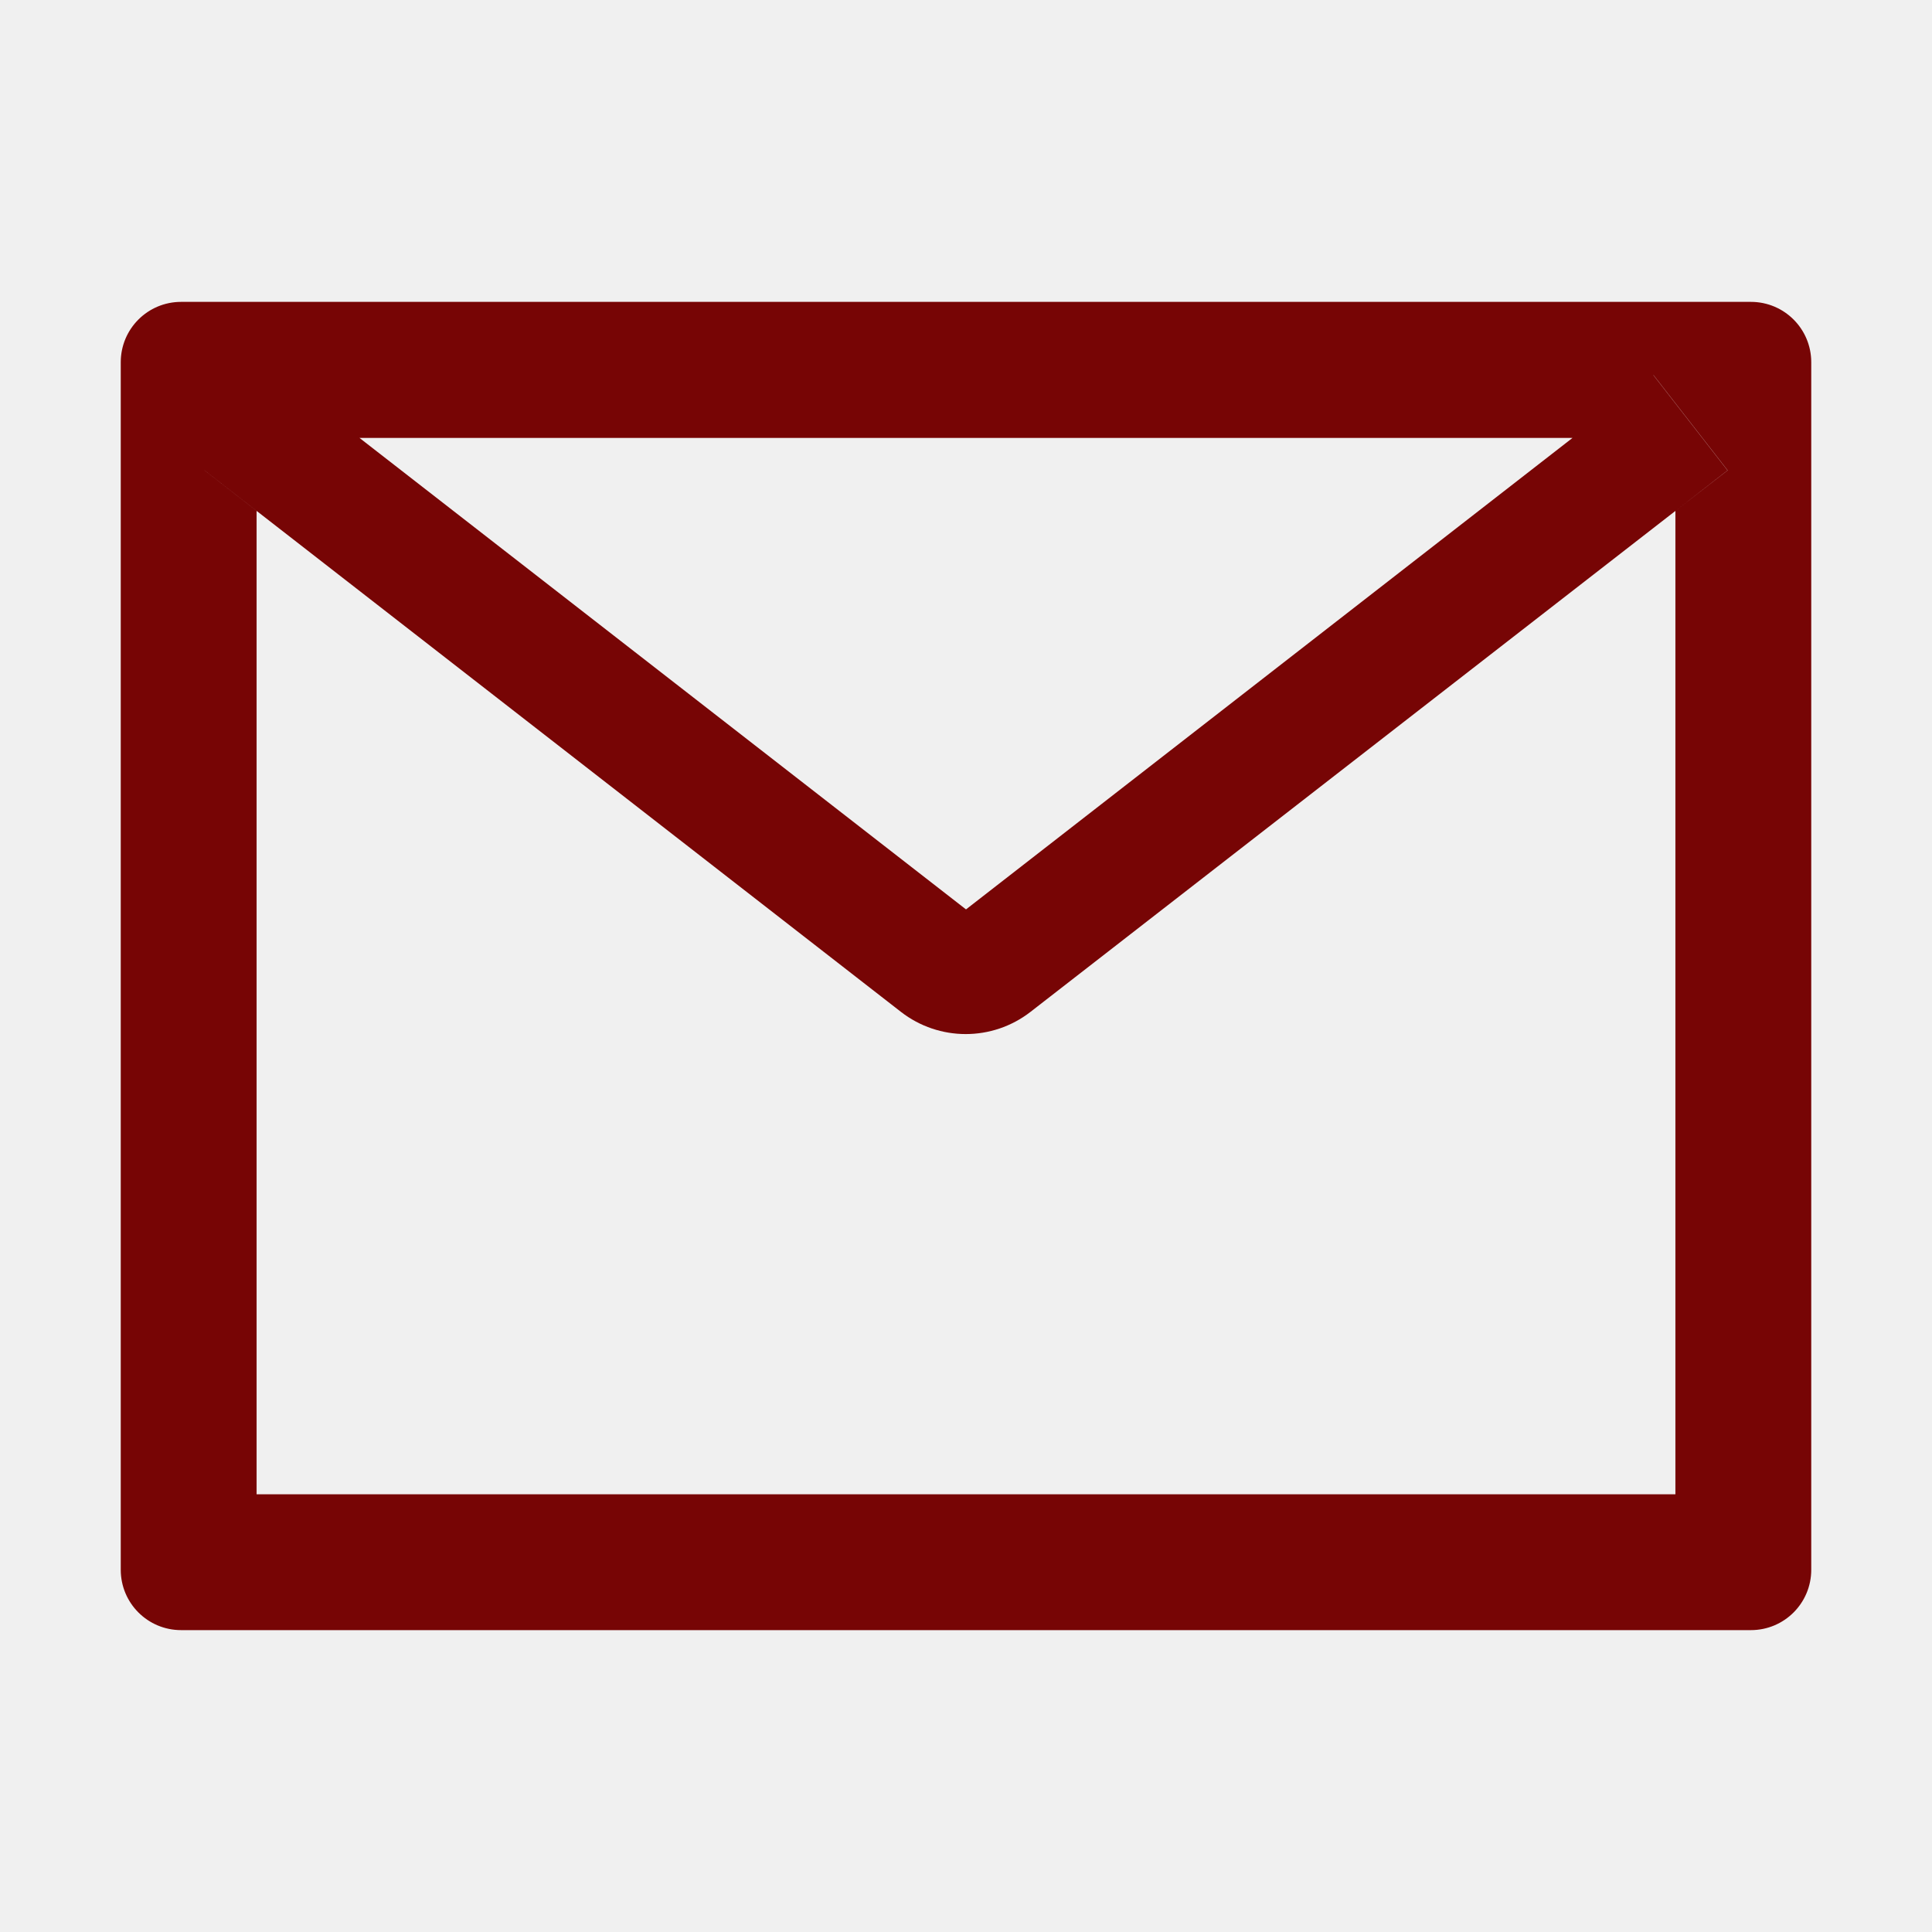
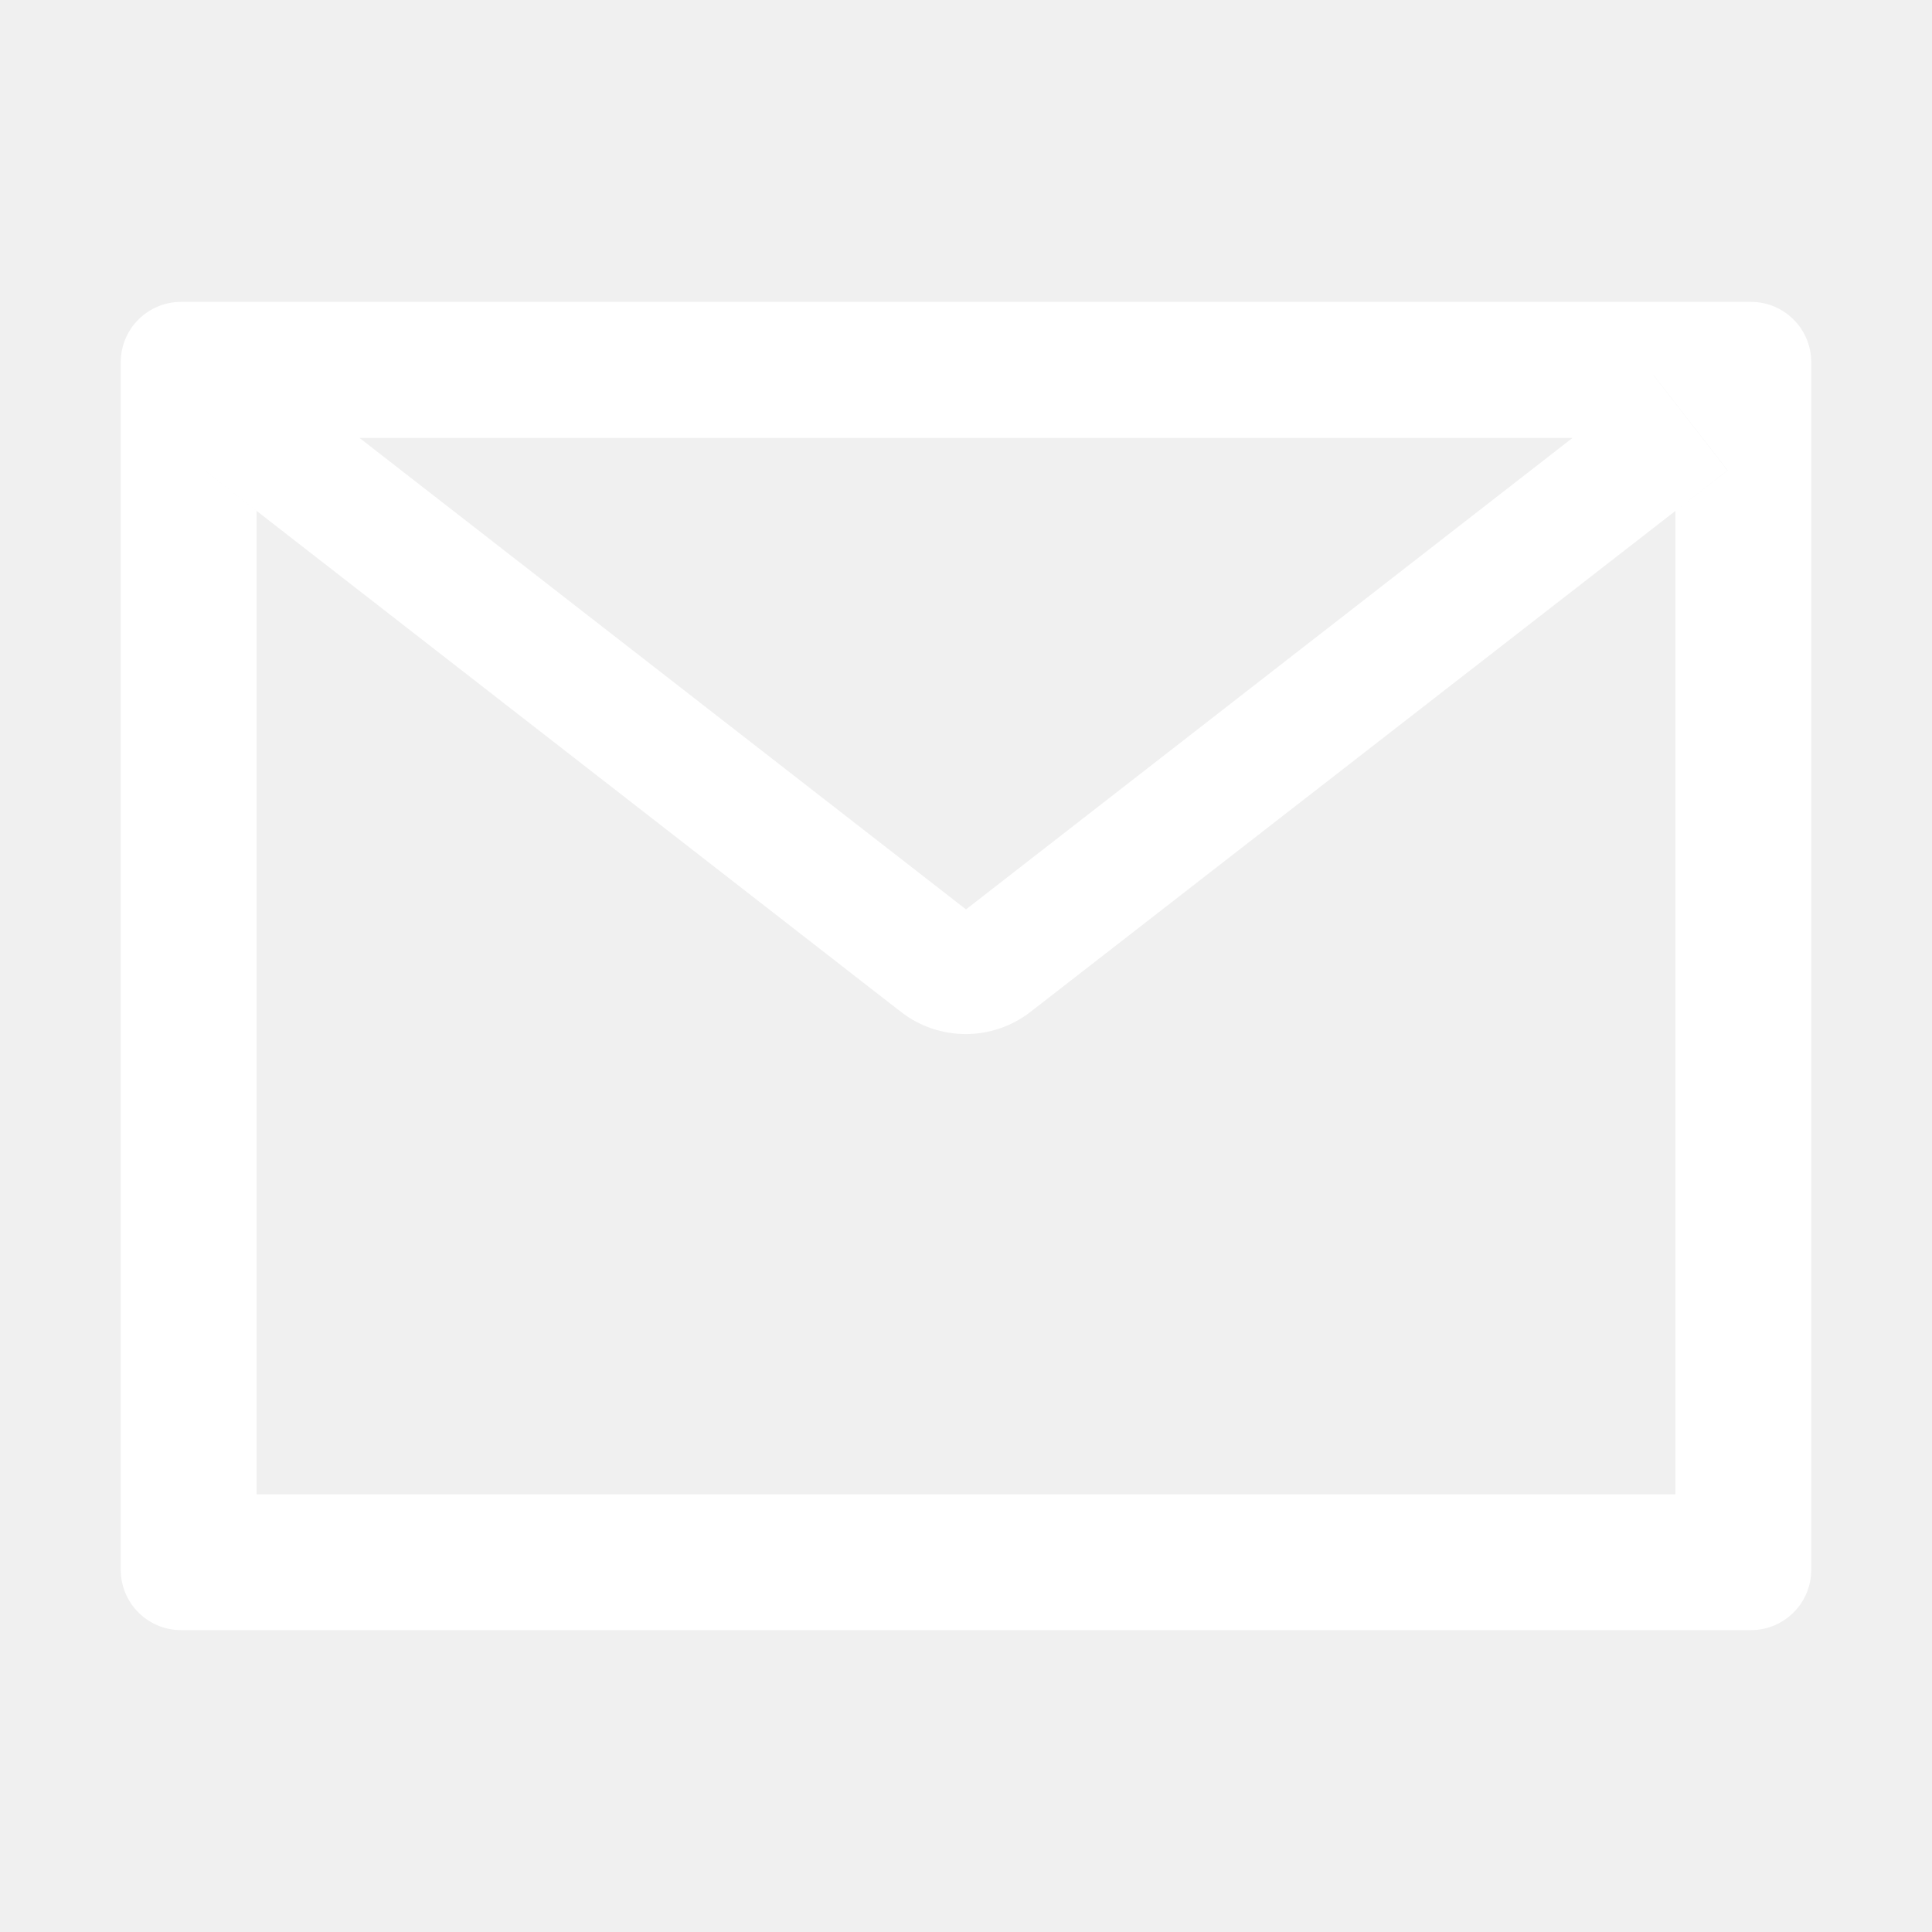
<svg xmlns="http://www.w3.org/2000/svg" width="204" height="204" viewBox="0 0 1024 1024" fill="none">
-   <path d="M928 160H96c-17.7 0-32 14.3-32 32v640c0 17.7 14.3 32 32 32h832c17.7 0 32-14.3 32-32V192c0-17.7-14.3-32-32-32zm-40 110.8V792H136V270.8l-27.6-21.5 39.3-50.5 42.8 33.3h643.1l42.8-33.3 39.3 50.5-27.7 21.5zM833.6 232L512 482 190.4 232l-42.8-33.3-39.3 50.5 27.6 21.5 341.6 265.6a55.99 55.99 0 0 0 68.7 0L888 270.8l27.6-21.5-39.3-50.5-42.7 33.2z" fill="#770505" />
+   <path d="M928 160H96c-17.7 0-32 14.3-32 32v640c0 17.7 14.3 32 32 32h832c17.7 0 32-14.3 32-32V192c0-17.7-14.3-32-32-32zm-40 110.8V792H136V270.8l-27.6-21.5 39.3-50.5 42.8 33.3h643.1l42.8-33.3 39.3 50.5-27.7 21.5zM833.6 232L512 482 190.4 232l-42.8-33.3-39.3 50.5 27.6 21.5 341.6 265.6a55.99 55.99 0 0 0 68.7 0L888 270.8l27.6-21.5-39.3-50.5-42.7 33.2z" fill="#fff" />
</svg>
